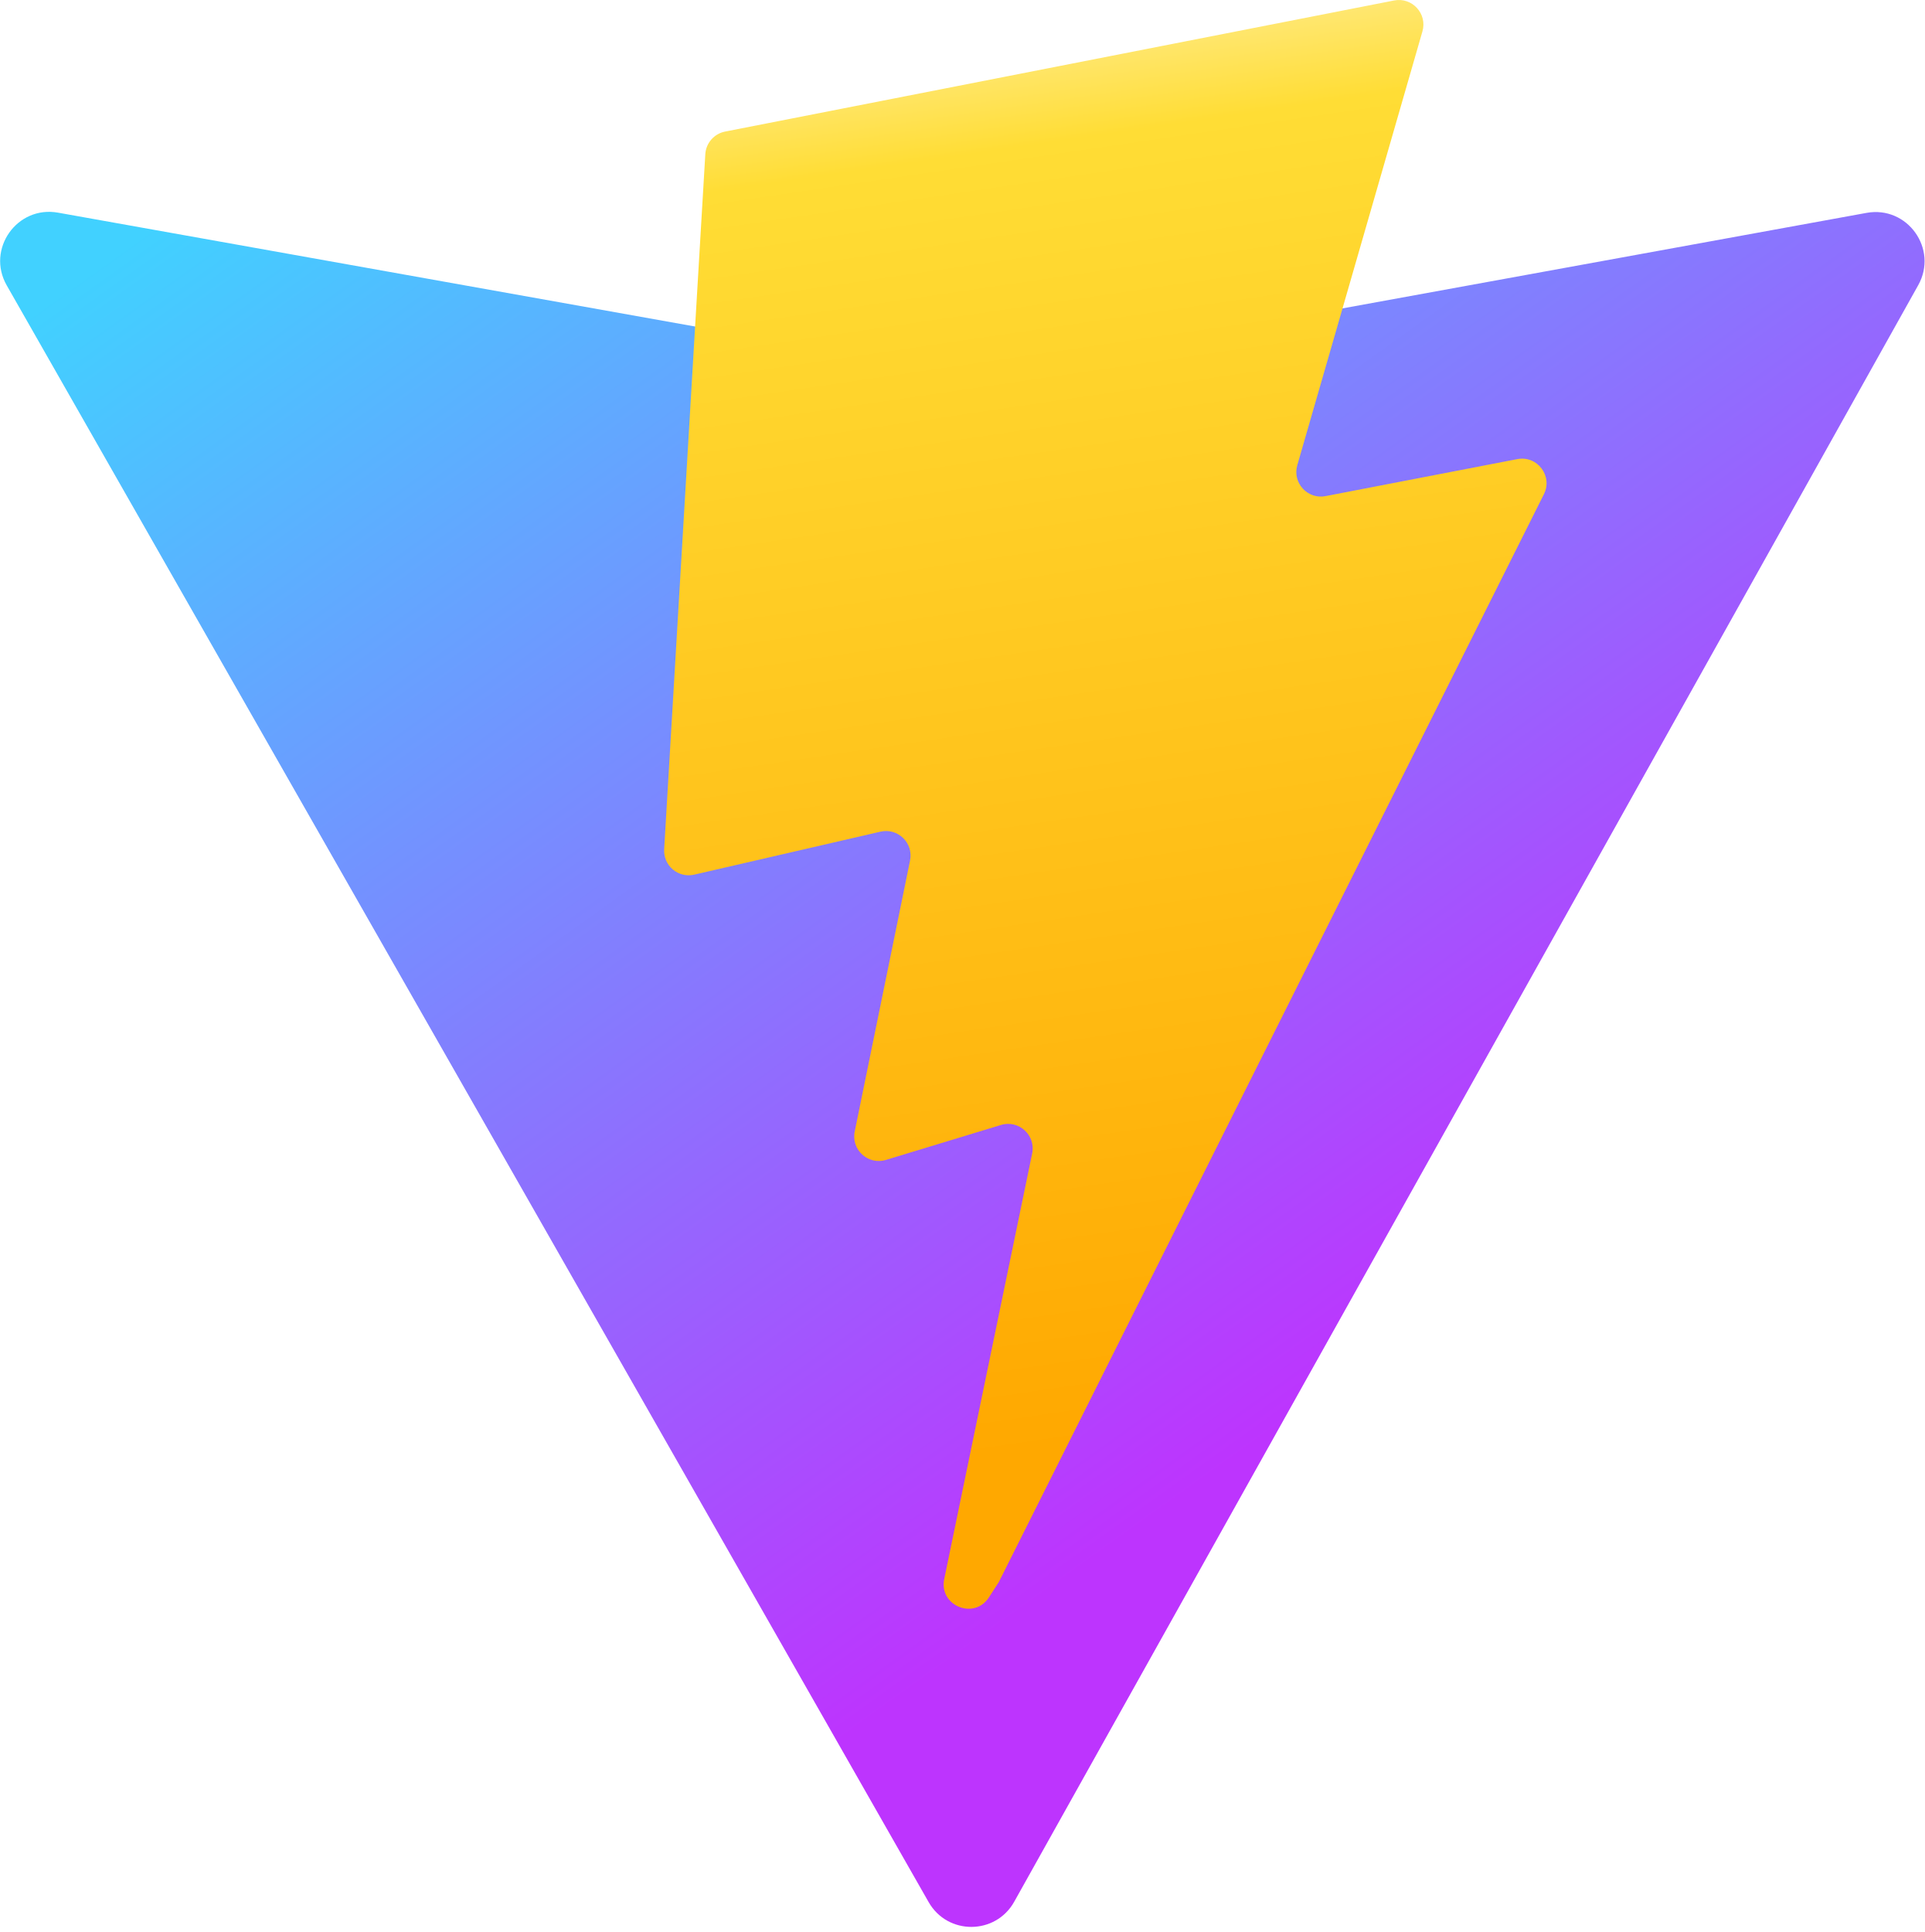
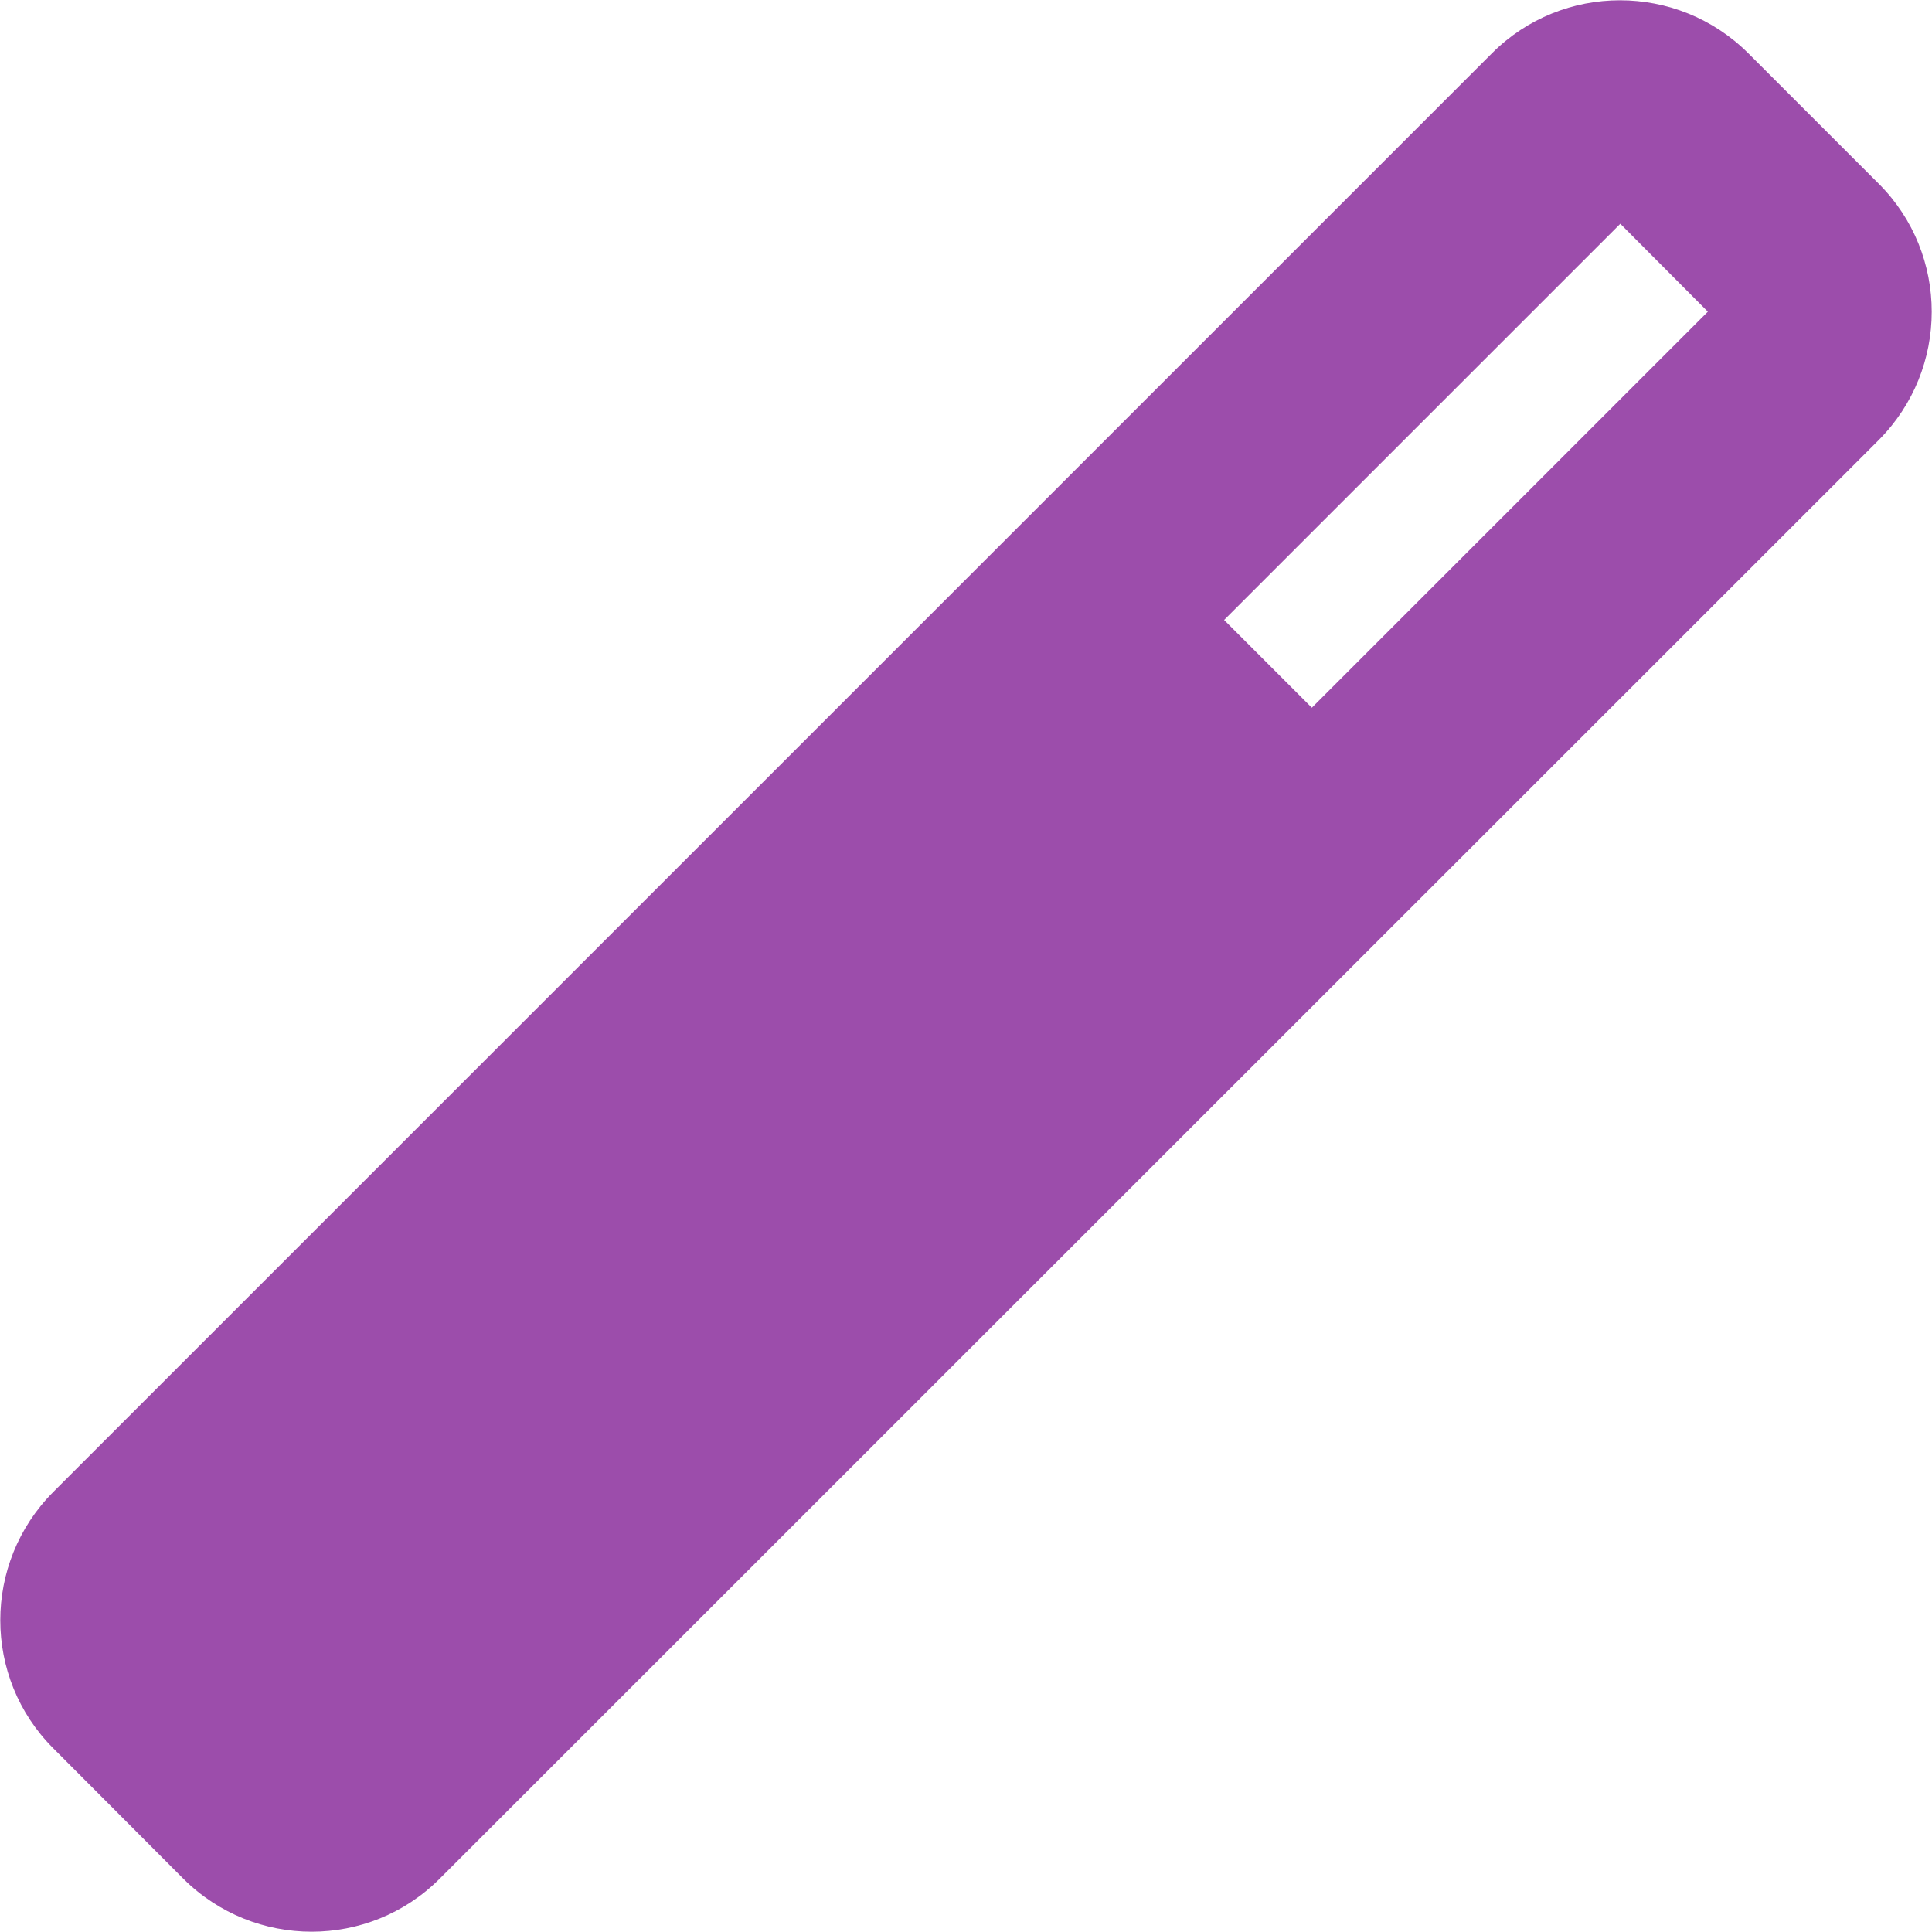
- <svg xmlns="http://www.w3.org/2000/svg" aria-hidden="true" role="img" class="iconify iconify--logos" width="31.88" height="32" preserveAspectRatio="xMidYMid meet" viewBox="0 0 256 257">
-   <defs>
-     <linearGradient id="IconifyId1813088fe1fbc01fb466" x1="-.828%" x2="57.636%" y1="7.652%" y2="78.411%">
-       <stop offset="0%" stop-color="#41D1FF" />
-       <stop offset="100%" stop-color="#BD34FE" />
-     </linearGradient>
-     <linearGradient id="IconifyId1813088fe1fbc01fb467" x1="43.376%" x2="50.316%" y1="2.242%" y2="89.03%">
-       <stop offset="0%" stop-color="#FFEA83" />
-       <stop offset="8.333%" stop-color="#FFDD35" />
-       <stop offset="100%" stop-color="#FFA800" />
-     </linearGradient>
-   </defs>
-   <path fill="url(#IconifyId1813088fe1fbc01fb466)" d="M255.153 37.938L134.897 252.976c-2.483 4.44-8.862 4.466-11.382.048L.875 37.958c-2.746-4.814 1.371-10.646 6.827-9.67l120.385 21.517a6.537 6.537 0 0 0 2.322-.004l117.867-21.483c5.438-.991 9.574 4.796 6.877 9.62Z" />
-   <path fill="url(#IconifyId1813088fe1fbc01fb467)" d="M185.432.063L96.44 17.501a3.268 3.268 0 0 0-2.634 3.014l-5.474 92.456a3.268 3.268 0 0 0 3.997 3.378l24.777-5.718c2.318-.535 4.413 1.507 3.936 3.838l-7.361 36.047c-.495 2.426 1.782 4.5 4.151 3.78l15.304-4.649c2.372-.72 4.652 1.36 4.15 3.788l-11.698 56.621c-.732 3.542 3.979 5.473 5.943 2.437l1.313-2.028l72.516-144.72c1.215-2.423-.88-5.186-3.54-4.672l-25.505 4.922c-2.396.462-4.435-1.77-3.759-4.114l16.646-57.705c.677-2.35-1.37-4.583-3.769-4.113Z" />
+ <svg xmlns="http://www.w3.org/2000/svg" width="40" height="40" viewBox="0 0 512 512">
+   <path fill="#755c5c" d="M14.1 463.3c-18.7-18.7-18.7-49.1 0-67.9L395.4 14.1c18.7-18.7 49.1-18.7 67.9 0l34.6 34.6c18.7 18.7 18.7 49.1 0 67.9L116.5 497.9c-18.7 18.7-49.1 18.7-67.9 0zm333.5-275.7l105-105l-23.2-23.3l-105 105l23.3 23.3z" style="fill: rgb(156, 77, 171);" />
</svg>
